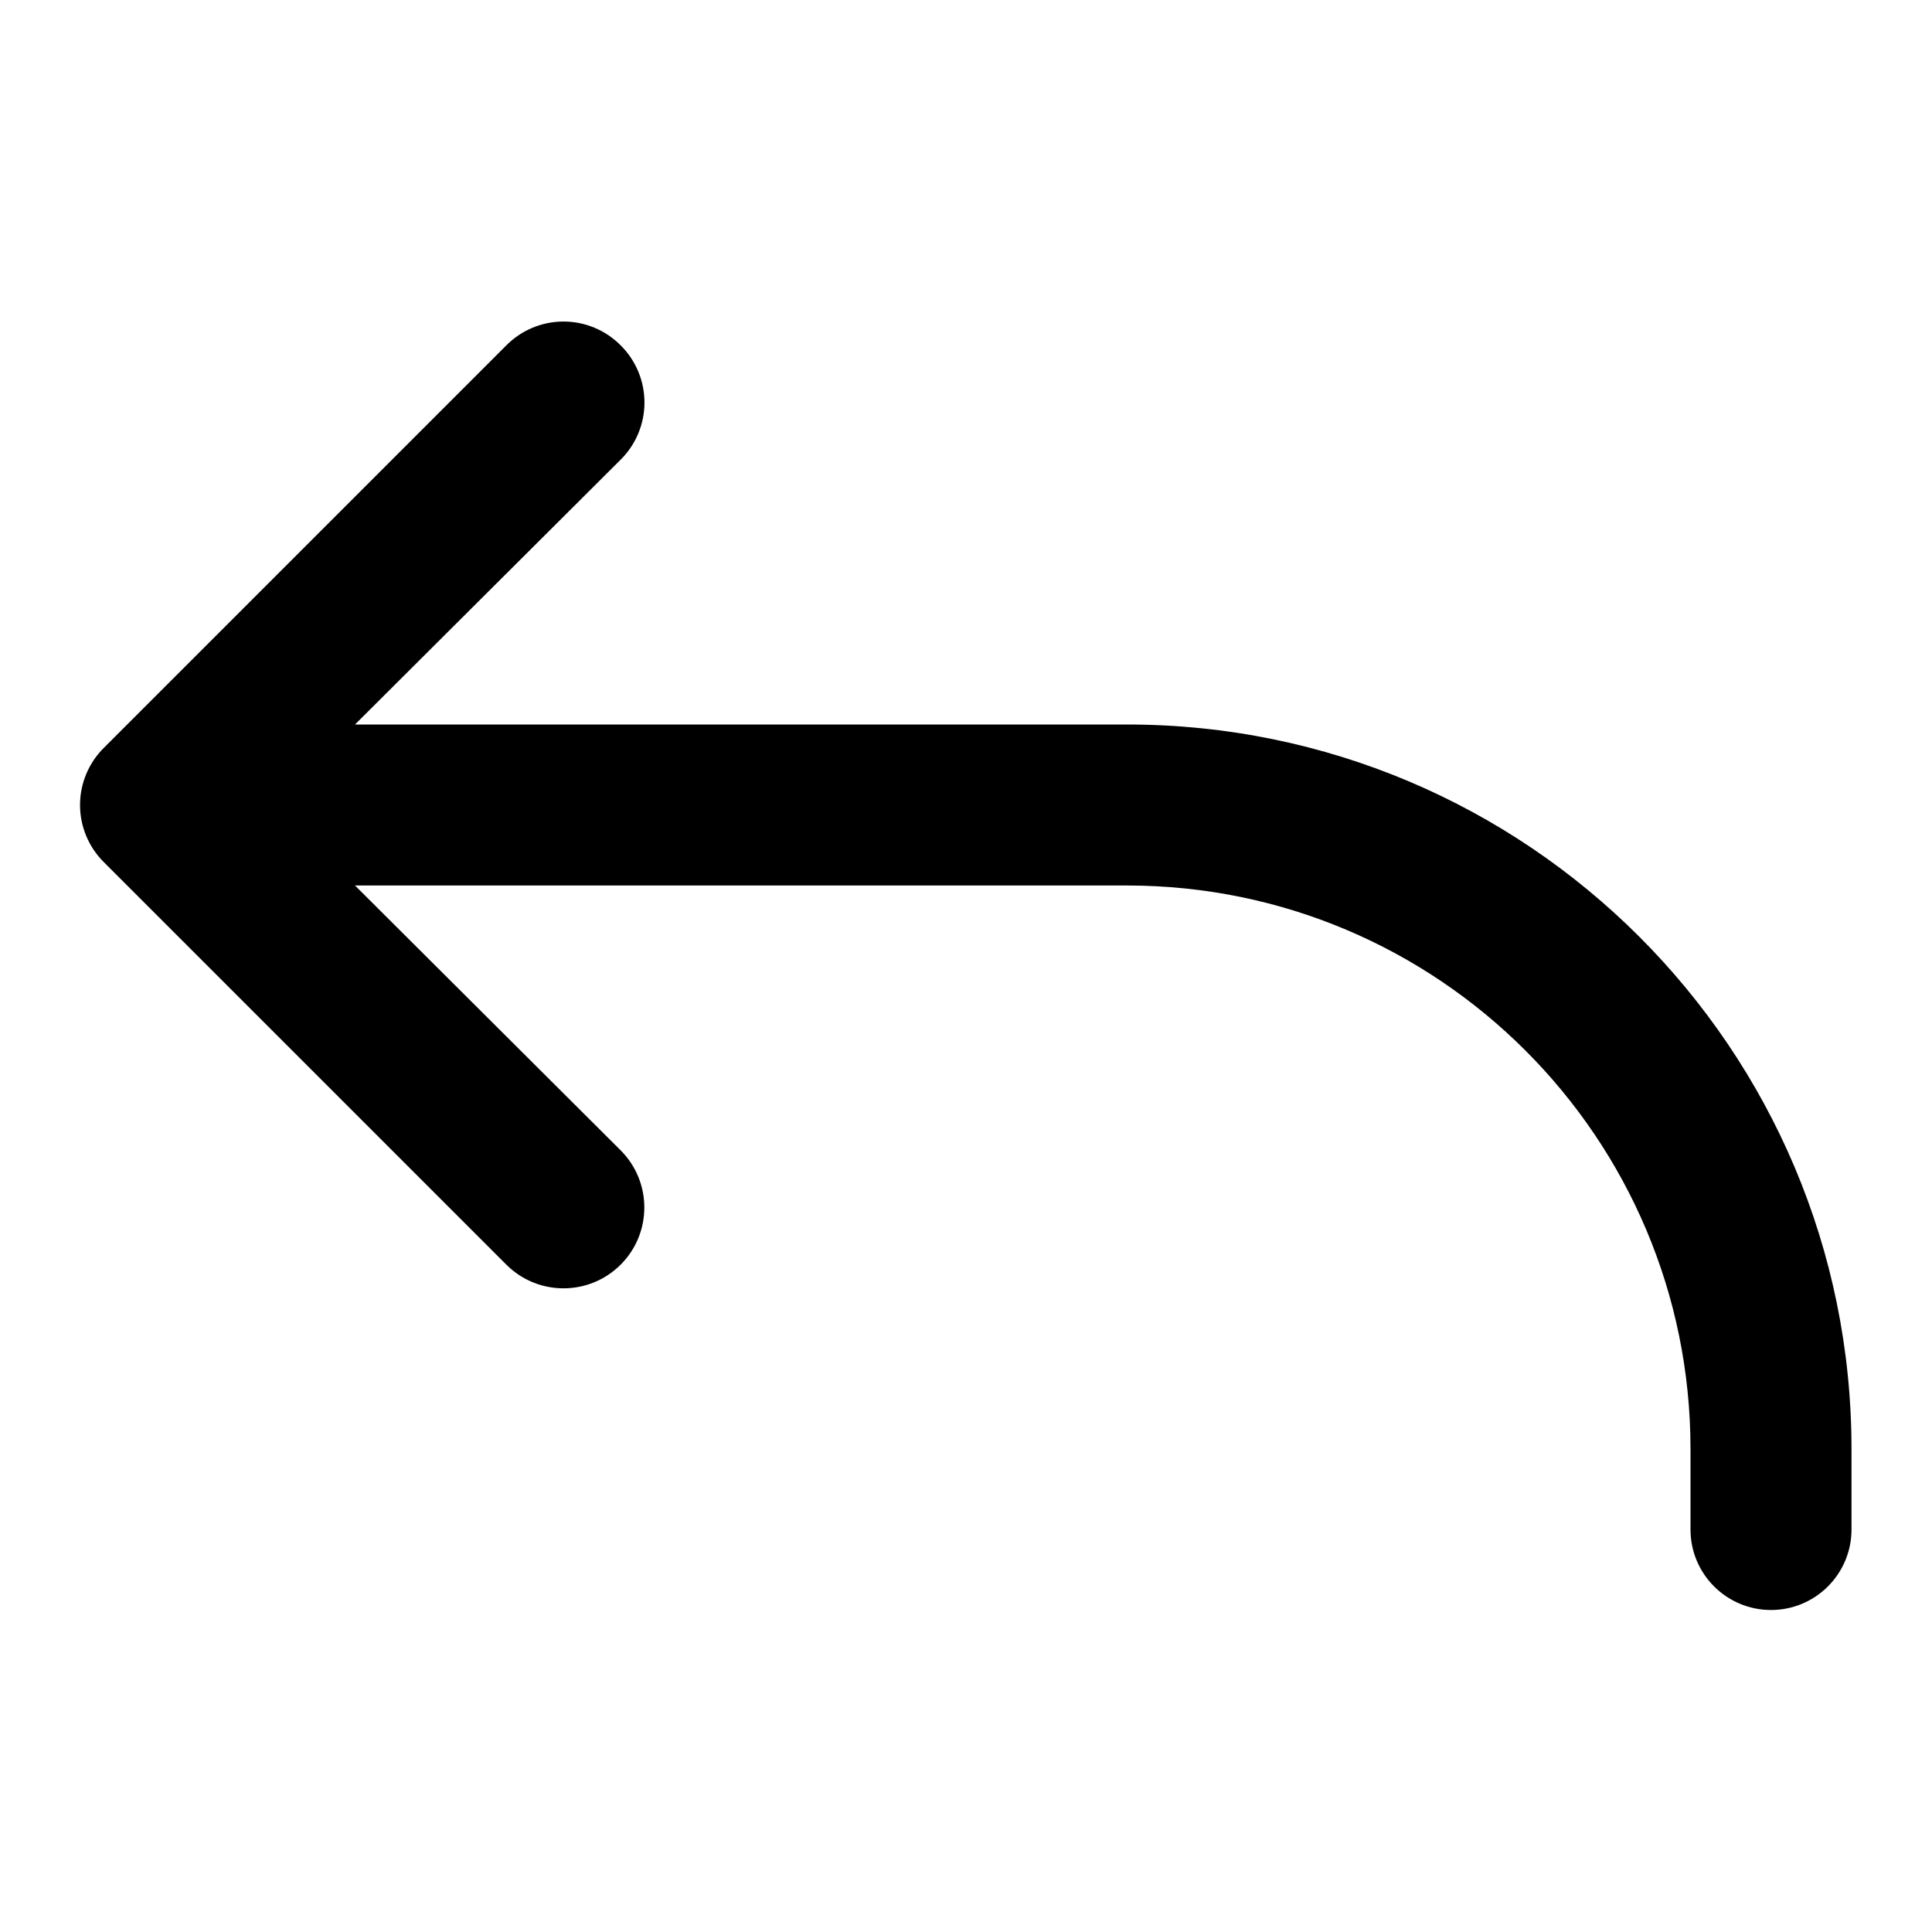
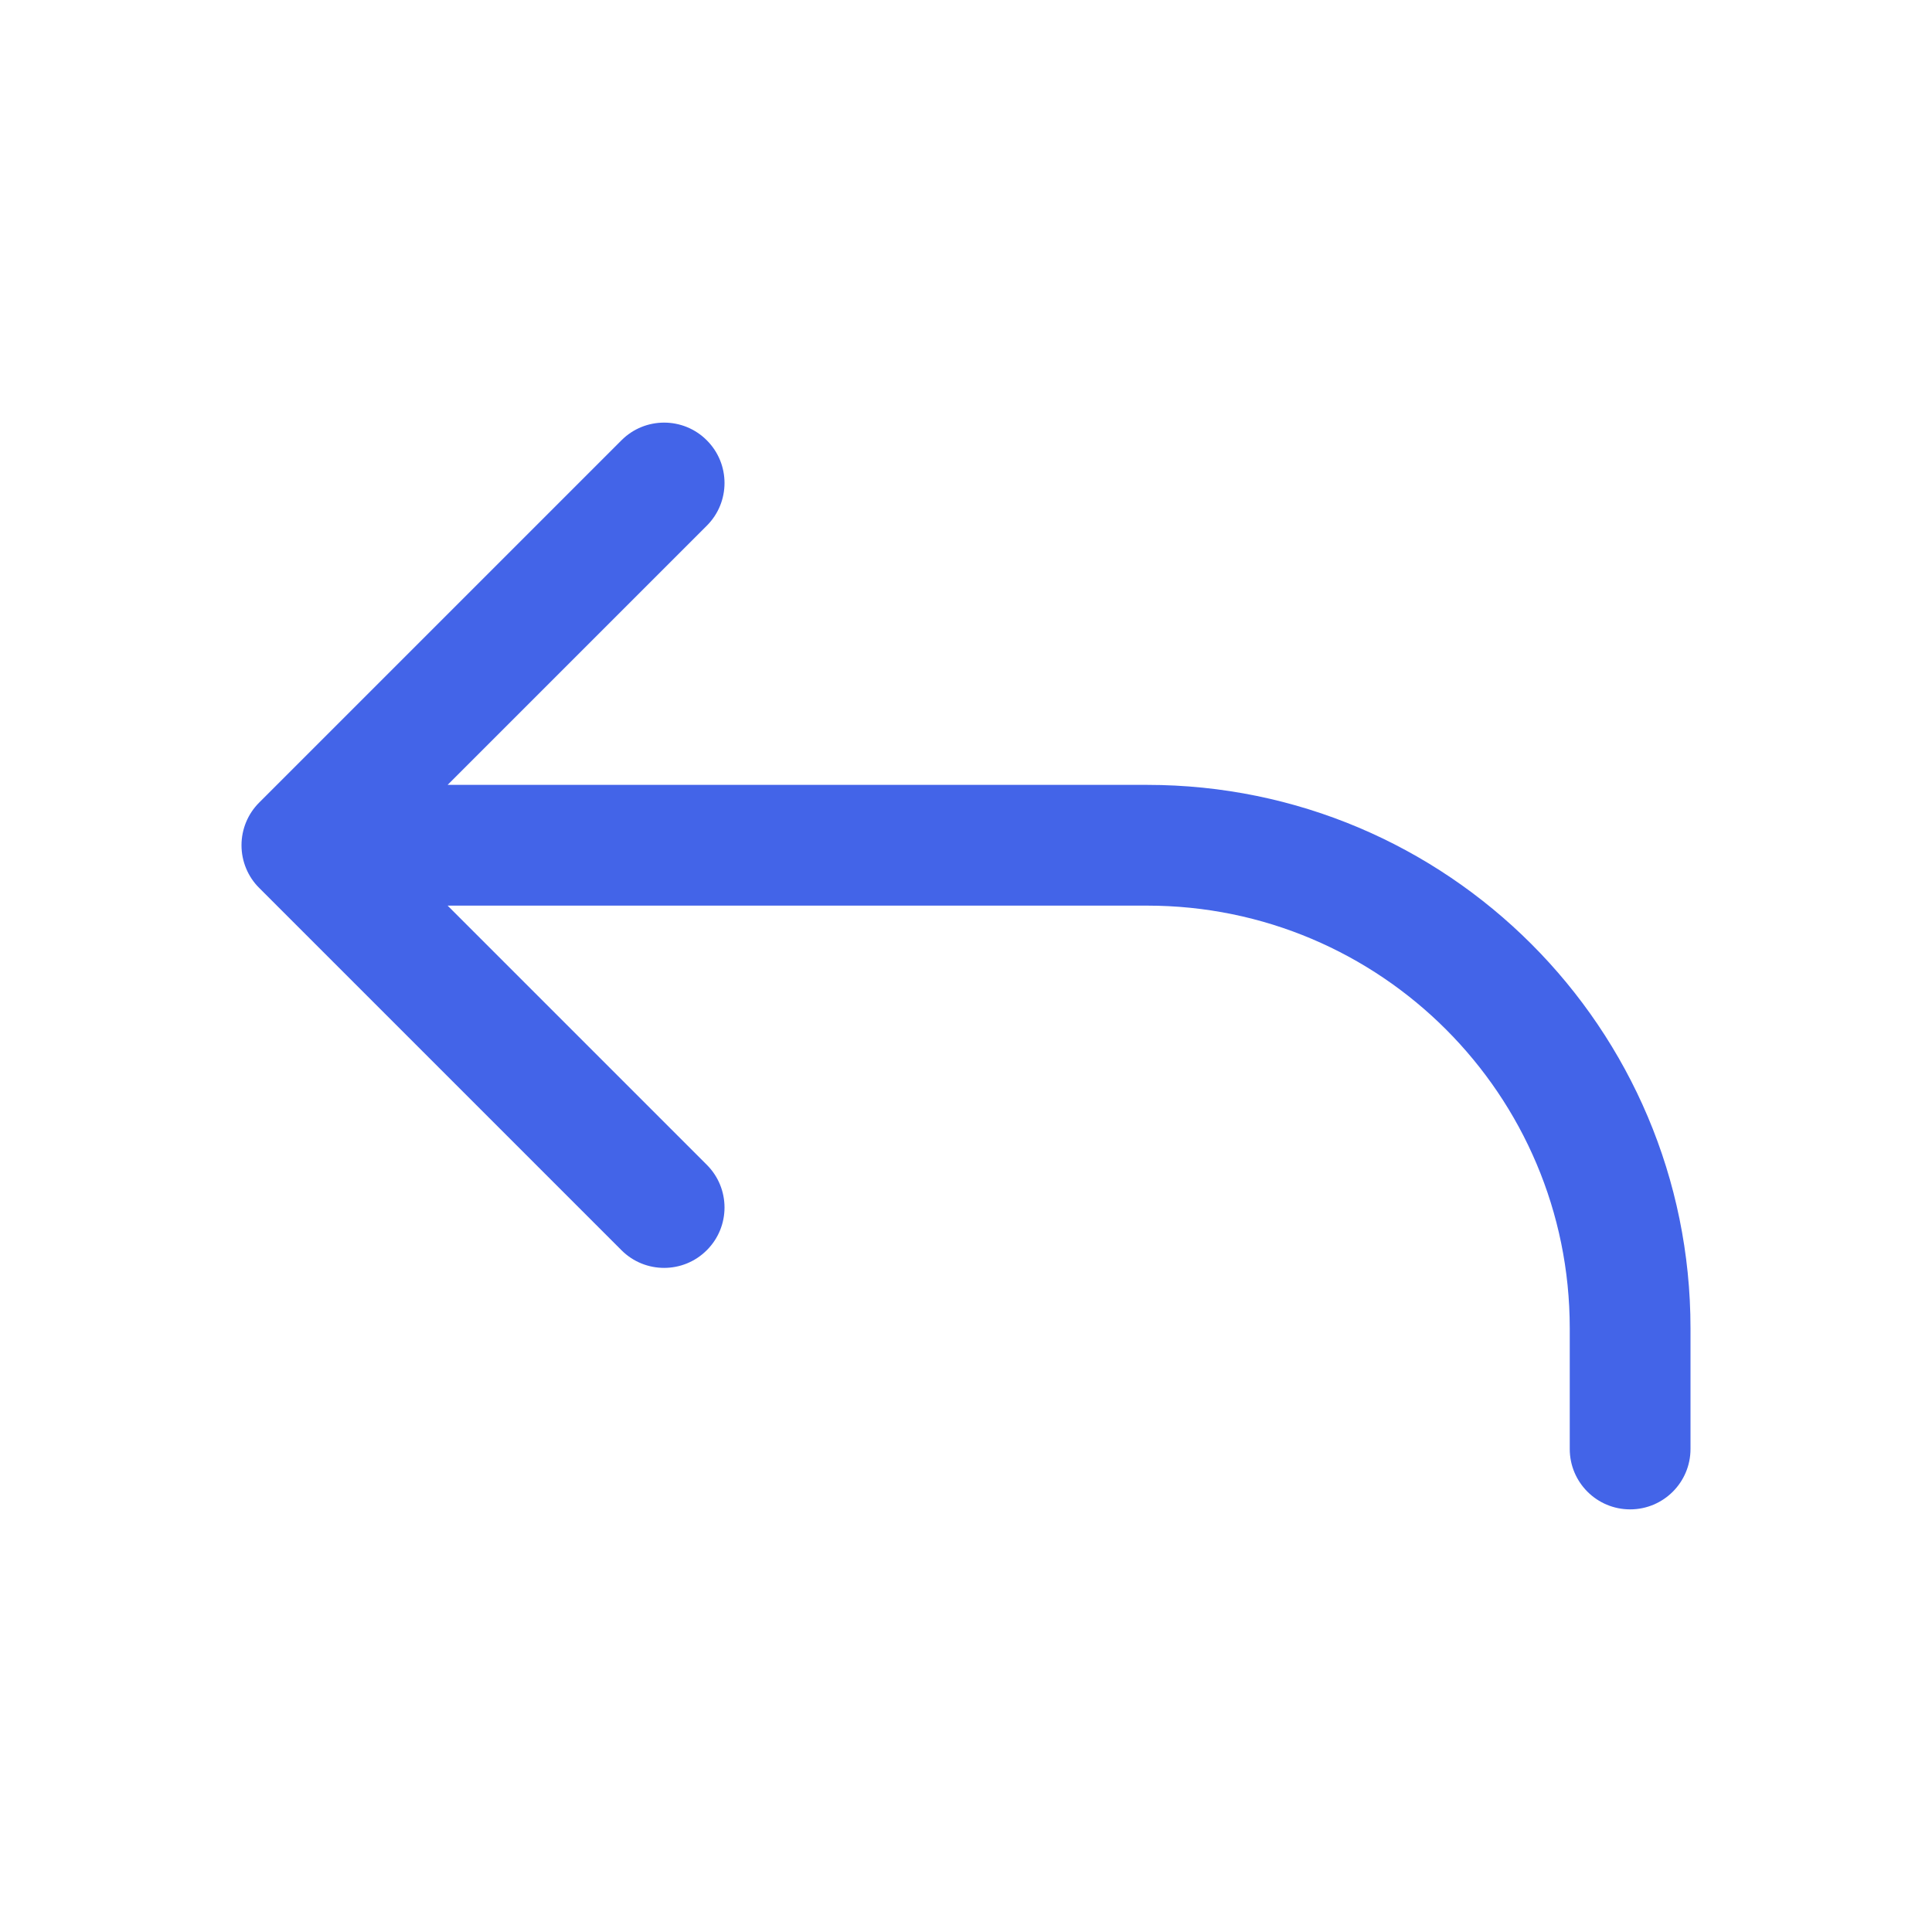
- <svg xmlns="http://www.w3.org/2000/svg" id="Camada_1" data-name="Camada 1" viewBox="0 0 24 24">
-   <defs>
-     <style>.cls-1{clip-path:url(#clip-path);}.cls-2{fill-rule:evenodd;}</style>
-     <clipPath id="clip-path">
-       <path d="M22-34.79l-2.88,3.27-4.52-3.86a2.12,2.12,0,0,0-1.41-.52,2.07,2.07,0,0,0-1,.24l-.63.31a.75.75,0,0,1-1-.25.75.75,0,0,1-.12-.58.76.76,0,0,1,.34-.5L12.7-37.9A1.55,1.55,0,0,1,14.33-38l1.15.64a2.37,2.37,0,0,0,2.4-.06l1.44-.9a.75.75,0,0,1,1,.17L22-35.93A.89.89,0,0,1,22-34.79ZM19.4-29.33a.6.6,0,0,1-.43.2.59.59,0,0,1-.46-.16L15.59-32A.43.43,0,0,0,15-32a.43.43,0,0,0,0,.6l3.18,3a.69.69,0,0,1,0,.95.67.67,0,0,1-1,.05l-.51-.47h0l-2.47-2.23a.44.44,0,0,0-.61,0,.44.44,0,0,0,0,.61l2.47,2.24a.75.75,0,0,1,.24.51.78.78,0,0,1-.19.54.75.75,0,0,1-1,.05L13.85-27.3h0l-1.25-1.14a.44.44,0,0,0-.61,0,.43.43,0,0,0,0,.6l1.26,1.13a.63.63,0,0,1,.21.42.57.57,0,0,1-.16.45.61.61,0,0,1-.86.05l-1.12-.94a1.6,1.6,0,0,0-.42-1.67,1.58,1.58,0,0,0-1.12-.42H9.75a1.55,1.55,0,0,0-.49-1.14,1.7,1.7,0,0,0-.79-.4A1.54,1.54,0,0,0,8.05-32a1.57,1.57,0,0,0-1.22-.42h0a1.47,1.47,0,0,0-.5-1.09,1.57,1.57,0,0,0-2.22.08L3.77-33,2-34.52A.78.78,0,0,1,1.75-35a.83.83,0,0,1,.19-.56l1.93-2.19A1.08,1.08,0,0,1,5.22-38l.27.15a3.5,3.5,0,0,0,3.24.09L9.14-38a2.19,2.19,0,0,1,2,0l-.82.53a1.65,1.65,0,0,0-.71,1,1.69,1.69,0,0,0,.26,1.24,1.64,1.64,0,0,0,2,.52l.63-.32a1.35,1.35,0,0,1,1.46.18l4.84,4.13.45.39a.6.6,0,0,1,.22.43A.52.52,0,0,1,19.4-29.33ZM9.59-25.86a.72.72,0,0,1-1,0,.72.72,0,0,1,0-1l.81-.87a.72.72,0,0,1,.5-.22.66.66,0,0,1,.52.19.72.72,0,0,1,0,1Zm-3.32-.85a.73.73,0,0,1-.23-.5.72.72,0,0,1,.2-.52L7-28.57l.65-.7a.71.71,0,0,1,1,0,.72.72,0,0,1,0,1l-.19.19-.63.68-.62.67A.73.73,0,0,1,6.27-26.71ZM4.18-27.83A.73.73,0,0,1,4-28.32a.71.71,0,0,1,.2-.52l2.32-2.49a.72.72,0,0,1,1,0,.72.72,0,0,1,0,1l-.47.51-.65.69L5.19-27.86A.72.72,0,0,1,4.18-27.83ZM3.1-30a.75.75,0,0,1-.23-.5A.7.7,0,0,1,3.06-31l1.7-1.82a.73.73,0,0,1,.52-.23.71.71,0,0,1,.49.2.73.73,0,0,1,.23.5.74.74,0,0,1-.2.52L4.1-30a.67.67,0,0,1-.49.23A.74.74,0,0,1,3.1-30Zm19.6-6.47L21-38.65A1.6,1.6,0,0,0,18.86-39l-1.44.9a1.54,1.54,0,0,1-1.54,0l-1.15-.64a2.43,2.43,0,0,0-2.51.09l-.27.17-.26-.16a3,3,0,0,0-2.92-.13l-.4.21a2.65,2.65,0,0,1-2.45-.07l-.27-.15a2,2,0,0,0-2.41.41L1.32-36.16A1.6,1.6,0,0,0,.92-35a1.61,1.61,0,0,0,.57,1.11L3.2-32.42l-.76.83A1.55,1.55,0,0,0,2-30.47a1.59,1.59,0,0,0,.5,1.1,1.83,1.83,0,0,0,.74.39,1.49,1.49,0,0,0-.14.7,1.51,1.51,0,0,0,.5,1.09h0a1.56,1.56,0,0,0,1.07.42,1.54,1.54,0,0,0,.56-.1,1.68,1.68,0,0,0,.45.8h0a1.6,1.6,0,0,0,1.08.42,1.63,1.63,0,0,0,.8-.22,1.42,1.42,0,0,0,.42.69H8a1.56,1.56,0,0,0,1.07.42,1.52,1.52,0,0,0,1.15-.5l.67-.71,1.06.88a1.5,1.5,0,0,0,.94.35,1.48,1.48,0,0,0,1.1-.49,1.3,1.3,0,0,0,.31-.56l.32.29a1.61,1.61,0,0,0,2.24-.11,1.65,1.65,0,0,0,.4-.83,1.54,1.54,0,0,0,1.6-.43,1.56,1.56,0,0,0,.34-1.41,1.4,1.4,0,0,0,.83-.47,1.47,1.47,0,0,0,.38-1.08,1.48,1.48,0,0,0-.51-1l-.12-.1,2.87-3.26A1.77,1.77,0,0,0,22.7-36.48Z" />
-     </clipPath>
-   </defs>
-   <path d="M22-34.79l-2.88,3.27-4.52-3.86a2.12,2.12,0,0,0-1.41-.52,2.07,2.07,0,0,0-1,.24l-.63.31a.75.75,0,0,1-1-.25.75.75,0,0,1-.12-.58.76.76,0,0,1,.34-.5L12.7-37.9A1.55,1.55,0,0,1,14.33-38l1.15.64a2.37,2.37,0,0,0,2.4-.06l1.44-.9a.75.75,0,0,1,1,.17L22-35.93A.89.89,0,0,1,22-34.79ZM19.4-29.33a.6.6,0,0,1-.43.2.59.59,0,0,1-.46-.16L15.59-32A.43.43,0,0,0,15-32a.43.43,0,0,0,0,.6l3.18,3a.69.69,0,0,1,0,.95.67.67,0,0,1-1,.05l-.51-.47h0l-2.47-2.23a.44.44,0,0,0-.61,0,.44.44,0,0,0,0,.61l2.47,2.24a.75.75,0,0,1,.24.51.78.78,0,0,1-.19.54.75.75,0,0,1-1,.05L13.85-27.3h0l-1.25-1.14a.44.44,0,0,0-.61,0,.43.43,0,0,0,0,.6l1.26,1.13a.63.63,0,0,1,.21.42.57.57,0,0,1-.16.45.61.61,0,0,1-.86.05l-1.12-.94a1.6,1.6,0,0,0-.42-1.67,1.58,1.58,0,0,0-1.12-.42H9.75a1.55,1.55,0,0,0-.49-1.14,1.7,1.7,0,0,0-.79-.4A1.54,1.54,0,0,0,8.05-32a1.57,1.57,0,0,0-1.22-.42h0a1.47,1.47,0,0,0-.5-1.09,1.57,1.57,0,0,0-2.22.08L3.77-33,2-34.52A.78.78,0,0,1,1.75-35a.83.83,0,0,1,.19-.56l1.93-2.19A1.08,1.08,0,0,1,5.22-38l.27.15a3.5,3.5,0,0,0,3.24.09L9.14-38a2.19,2.19,0,0,1,2,0l-.82.53a1.65,1.65,0,0,0-.71,1,1.69,1.69,0,0,0,.26,1.24,1.64,1.64,0,0,0,2,.52l.63-.32a1.35,1.35,0,0,1,1.46.18l4.84,4.13.45.39a.6.6,0,0,1,.22.43A.52.52,0,0,1,19.4-29.33ZM9.59-25.86a.72.72,0,0,1-1,0,.72.72,0,0,1,0-1l.81-.87a.72.72,0,0,1,.5-.22.66.66,0,0,1,.52.19.72.72,0,0,1,0,1Zm-3.32-.85a.73.73,0,0,1-.23-.5.72.72,0,0,1,.2-.52L7-28.57l.65-.7a.71.71,0,0,1,1,0,.72.72,0,0,1,0,1l-.19.19-.63.68-.62.67A.73.73,0,0,1,6.27-26.71ZM4.18-27.83A.73.73,0,0,1,4-28.32a.71.71,0,0,1,.2-.52l2.32-2.49a.72.72,0,0,1,1,0,.72.72,0,0,1,0,1l-.47.51-.65.69L5.19-27.86A.72.72,0,0,1,4.18-27.83ZM3.1-30a.75.75,0,0,1-.23-.5A.7.7,0,0,1,3.06-31l1.7-1.82a.73.73,0,0,1,.52-.23.71.71,0,0,1,.49.2.73.73,0,0,1,.23.5.74.74,0,0,1-.2.52L4.1-30a.67.67,0,0,1-.49.23A.74.74,0,0,1,3.1-30Zm19.6-6.47L21-38.65A1.6,1.6,0,0,0,18.86-39l-1.44.9a1.54,1.54,0,0,1-1.54,0l-1.15-.64a2.43,2.43,0,0,0-2.51.09l-.27.17-.26-.16a3,3,0,0,0-2.92-.13l-.4.21a2.65,2.65,0,0,1-2.45-.07l-.27-.15a2,2,0,0,0-2.41.41L1.32-36.16A1.6,1.6,0,0,0,.92-35a1.61,1.61,0,0,0,.57,1.11L3.2-32.42l-.76.83A1.55,1.55,0,0,0,2-30.47a1.59,1.59,0,0,0,.5,1.1,1.83,1.83,0,0,0,.74.39,1.49,1.49,0,0,0-.14.7,1.51,1.51,0,0,0,.5,1.09h0a1.56,1.56,0,0,0,1.07.42,1.54,1.54,0,0,0,.56-.1,1.68,1.68,0,0,0,.45.8h0a1.6,1.6,0,0,0,1.08.42,1.63,1.63,0,0,0,.8-.22,1.42,1.42,0,0,0,.42.69H8a1.56,1.56,0,0,0,1.07.42,1.52,1.52,0,0,0,1.15-.5l.67-.71,1.06.88a1.5,1.5,0,0,0,.94.35,1.48,1.48,0,0,0,1.1-.49,1.3,1.3,0,0,0,.31-.56l.32.29a1.61,1.61,0,0,0,2.24-.11,1.65,1.65,0,0,0,.4-.83,1.54,1.54,0,0,0,1.6-.43,1.56,1.56,0,0,0,.34-1.41,1.4,1.4,0,0,0,.83-.47,1.47,1.47,0,0,0,.38-1.08,1.48,1.48,0,0,0-.51-1l-.12-.1,2.87-3.26A1.77,1.77,0,0,0,22.7-36.48Z" />
-   <g class="cls-1">
-     <rect x="-76.32" y="-268.07" width="270.68" height="586.11" />
-   </g>
-   <path class="cls-2" d="M7.71,4.29a1,1,0,0,1,0,1.42L4.41,9H14a9,9,0,0,1,9,9v1a1,1,0,0,1-2,0V18a7,7,0,0,0-7-7H4.41l3.3,3.29a1,1,0,1,1-1.42,1.42l-5-5a1,1,0,0,1,0-1.42l5-5A1,1,0,0,1,7.71,4.29Z" />
+ <svg xmlns="http://www.w3.org/2000/svg" width="32" height="32" viewBox="0 0 32 32" fill="none">
+   <path fill-rule="evenodd" clip-rule="evenodd" d="M11.707 7.293C12.098 7.683 12.098 8.317 11.707 8.707L7.414 13L19 13C23.971 13 28 17.029 28 22V24C28 24.552 27.552 25 27 25C26.448 25 26 24.552 26 24V22C26 18.134 22.866 15 19 15L7.414 15L11.707 19.293C12.098 19.683 12.098 20.317 11.707 20.707C11.317 21.098 10.683 21.098 10.293 20.707L4.293 14.707C4.105 14.52 4 14.265 4 14C4 13.735 4.105 13.48 4.293 13.293L10.293 7.293C10.683 6.902 11.317 6.902 11.707 7.293Z" fill="#4364E8" />
</svg>
